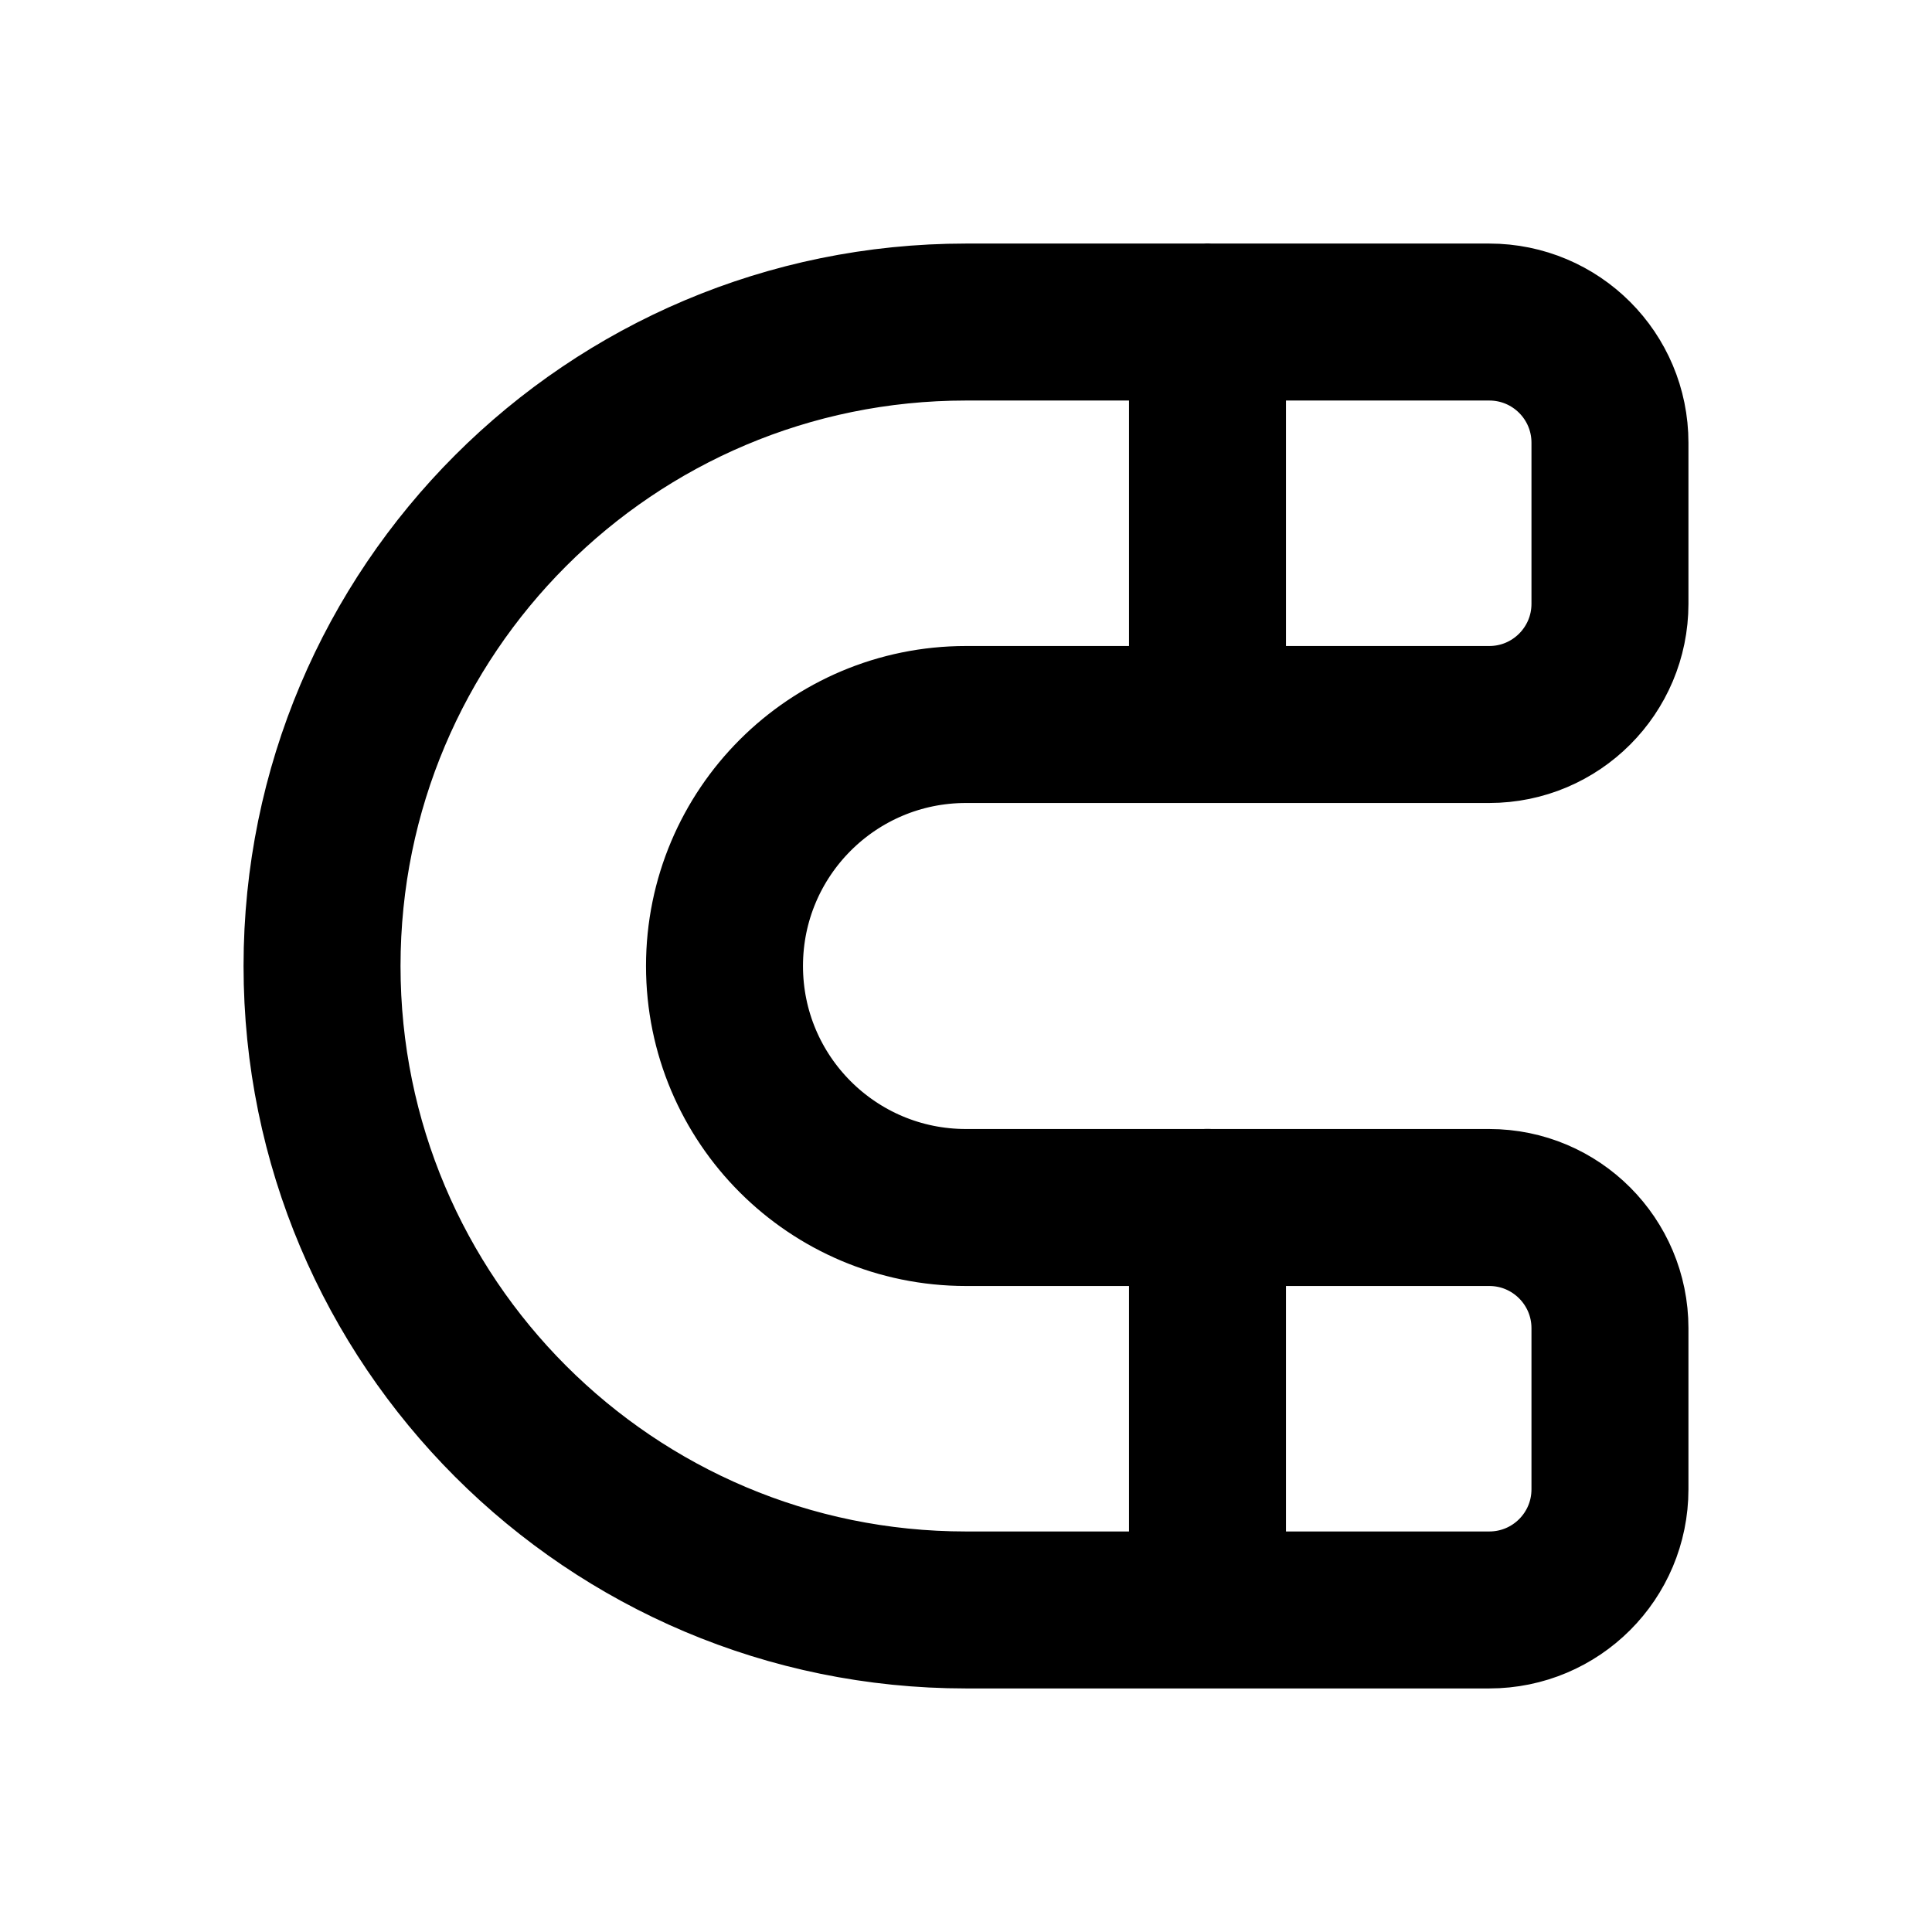
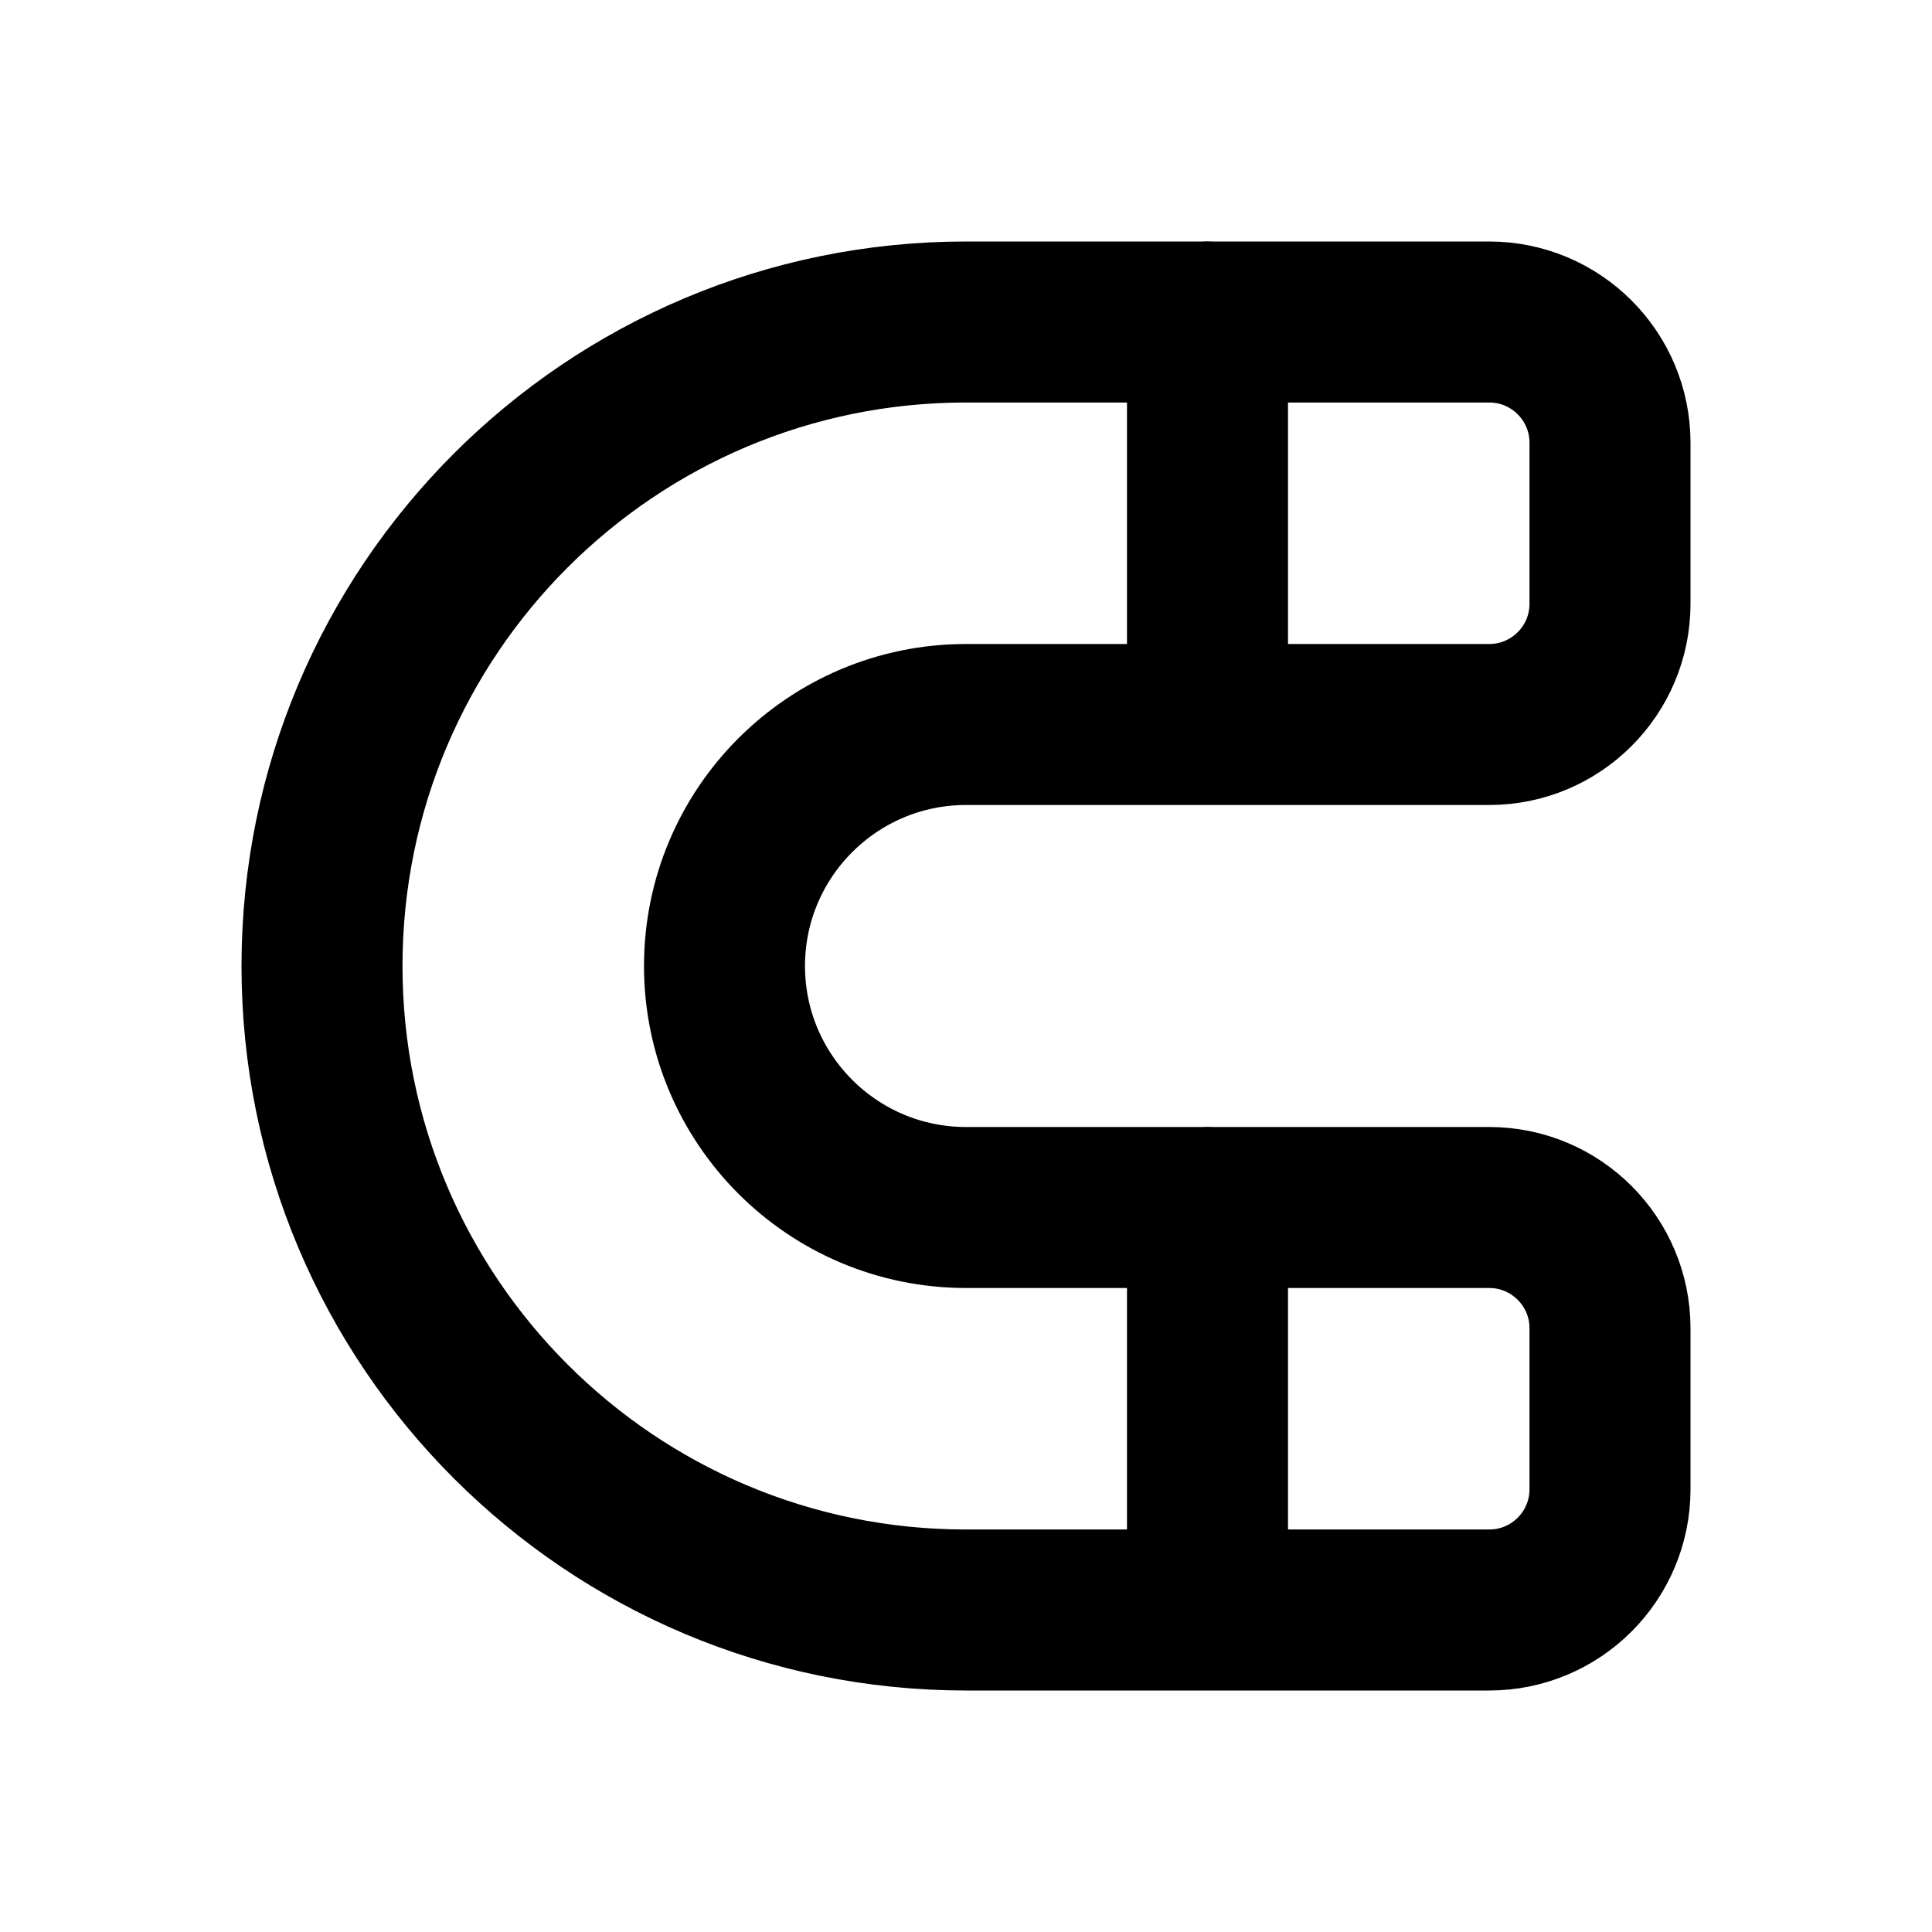
- <svg xmlns="http://www.w3.org/2000/svg" width="16" height="16" viewBox="0 0 16 16" fill="none">
-   <path d="M10 2.666V5.999M10 9.999V13.332M12.333 10H8C6.895 10 6 9.105 6 8C6 6.895 6.895 6 8 6H12.333C12.886 6 13.333 5.552 13.333 5V3.667C13.333 3.114 12.886 2.667 12.333 2.667H8C5.054 2.667 2.667 5.054 2.667 8C2.667 10.945 5.054 13.333 8 13.333H12.333C12.886 13.333 13.333 12.886 13.333 12.333V11C13.333 10.448 12.886 10 12.333 10Z" stroke="black" stroke-width="1.3" stroke-linecap="round" stroke-linejoin="round" />
+ <svg xmlns="http://www.w3.org/2000/svg" width="12" height="12" viewBox="0 0 12 12" fill="none">
+   <path d="M7.5 1.999V4.499M7.5 7.499V9.999M9.25 7.5H6C5.172 7.5 4.5 6.828 4.5 6C4.5 5.172 5.172 4.5 6 4.5H9.25C9.664 4.5 10 4.164 10 3.75V2.75C10 2.336 9.664 2 9.25 2H6C3.791 2 2 3.791 2 6C2 8.209 3.791 10 6 10H9.25C9.664 10 10 9.664 10 9.25V8.25C10 7.836 9.664 7.5 9.25 7.5Z" stroke="black" stroke-linecap="round" stroke-linejoin="round" />
</svg>
